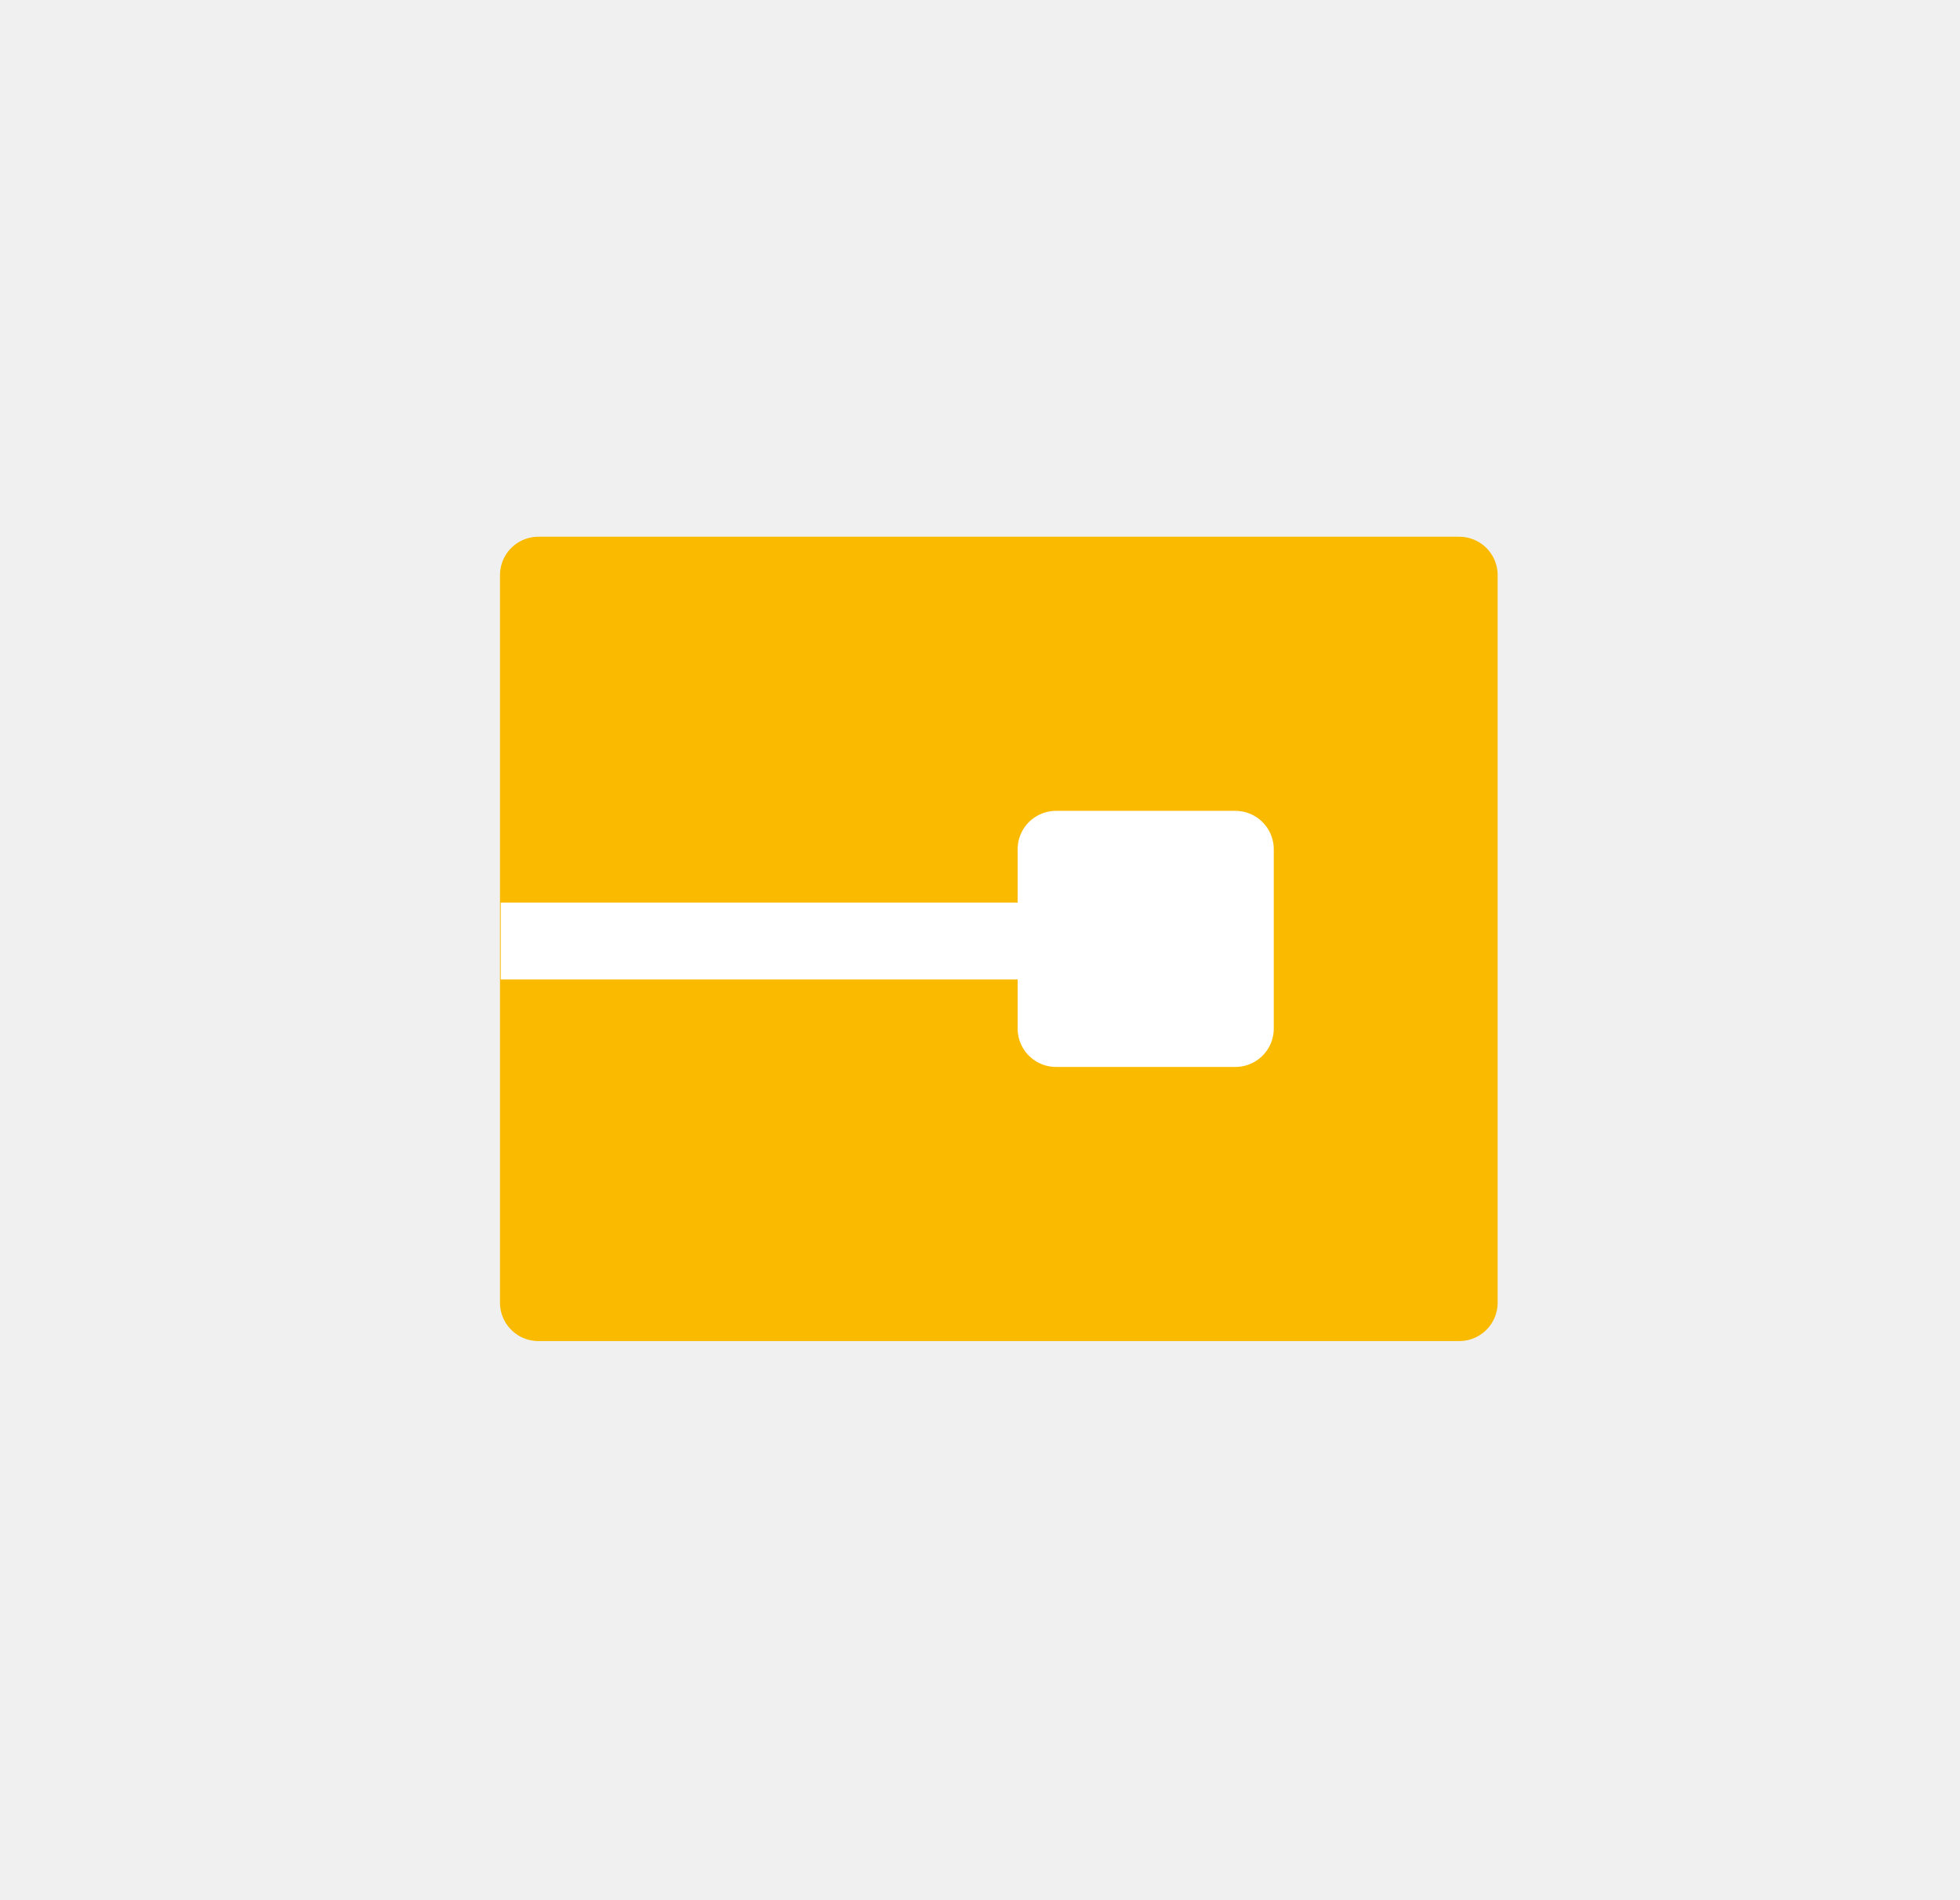
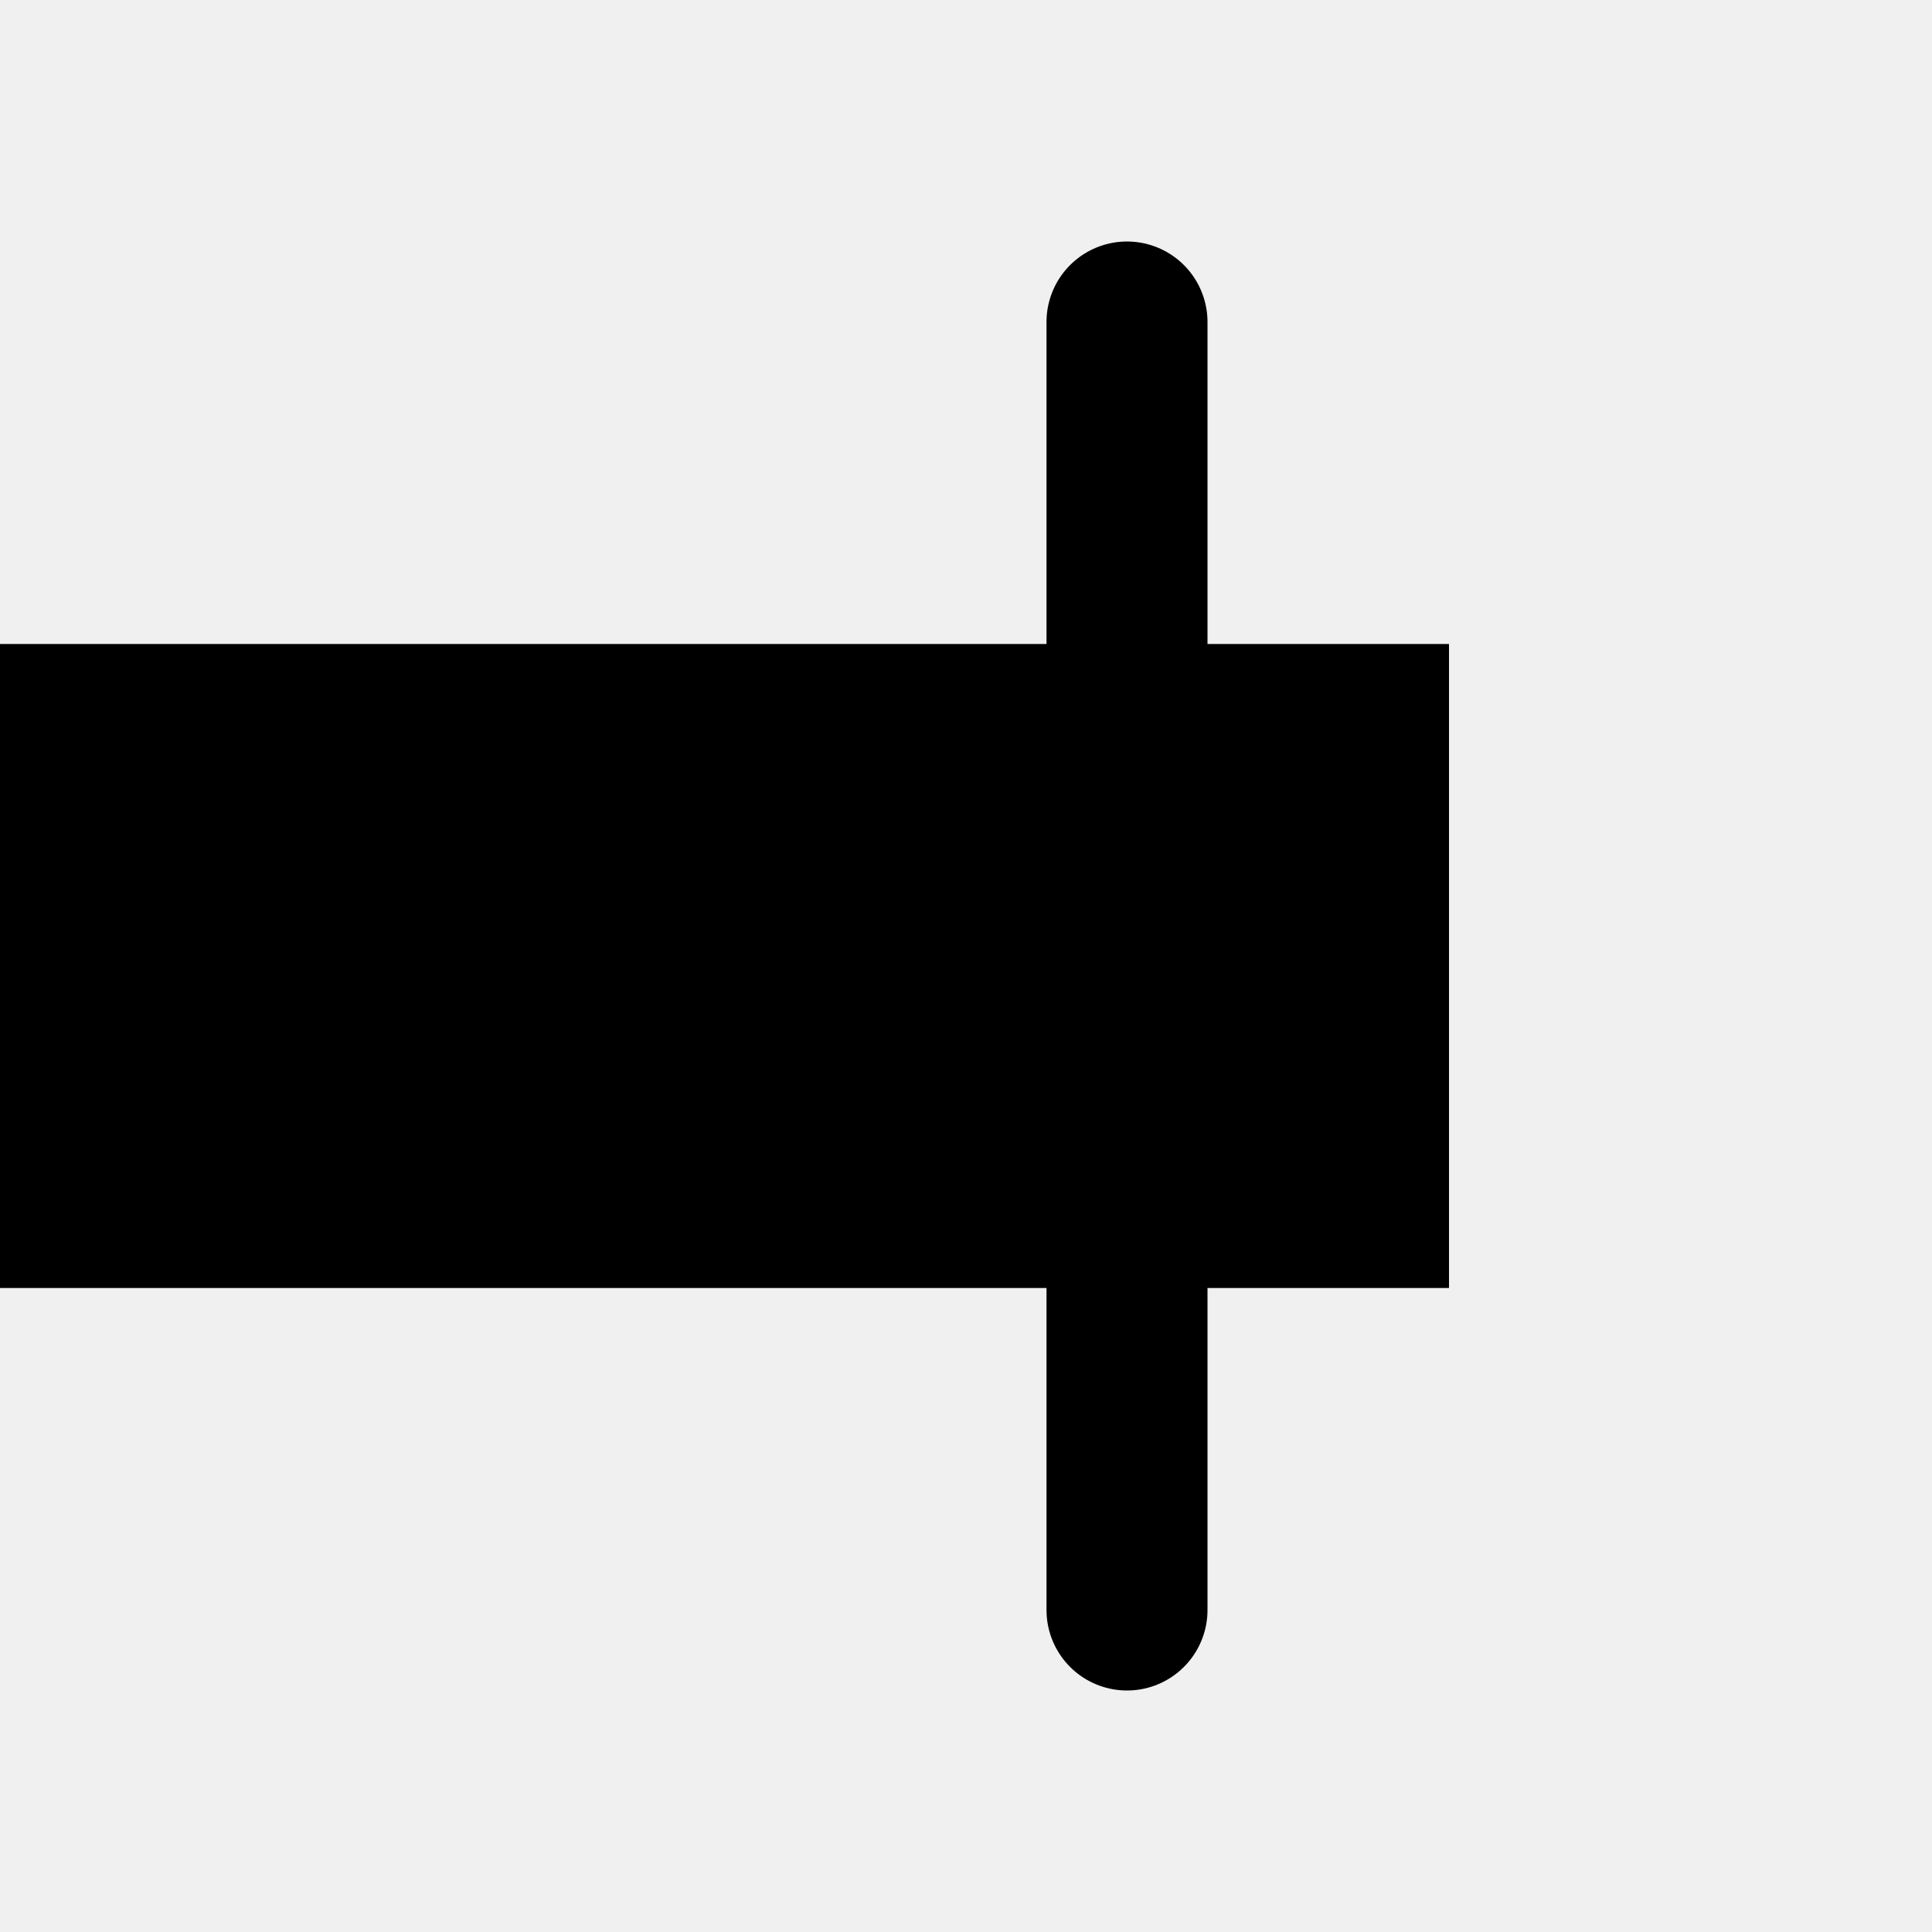
- <svg xmlns="http://www.w3.org/2000/svg" viewBox="0 0 51.04 49.47">
-   <defs>
-     <style>.cls-1{fill:none;}.cls-2{fill:#f9ba00;stroke:#f9ba00;}.cls-2,.cls-3{stroke-linecap:round;}.cls-2,.cls-3,.cls-4{stroke-linejoin:round;stroke-width:2px;}.cls-3,.cls-4{fill:#fff;stroke:#fff;}</style>
-   </defs>
-   <g id="Calque_2" data-name="Calque 2">
-     <g id="Calque_1-2" data-name="Calque 1">
-       <polyline class="cls-1" points="6.8 0 51.04 0 51.04 49.47 0 49.47 0 0 6.8 0" />
-       <rect class="cls-2" x="14.02" y="14.98" width="23.98" height="18.95" />
-       <rect class="cls-3" x="27.5" y="22.12" width="4.67" height="4.67" />
-       <line class="cls-4" x1="31.16" y1="24.51" x2="13.04" y2="24.51" />
-     </g>
-   </g>
+ <svg xmlns="http://www.w3.org/2000/svg" width="24" height="24" viewBox="0 0 24 24" fill="none" stroke="currentColor" stroke-width="2" stroke-linecap="round" stroke-linejoin="round">
+   <path d="M14 4 V20" />
+   <path d="M2 12 H14" stroke-width="8" stroke-linecap="square" />
</svg>
